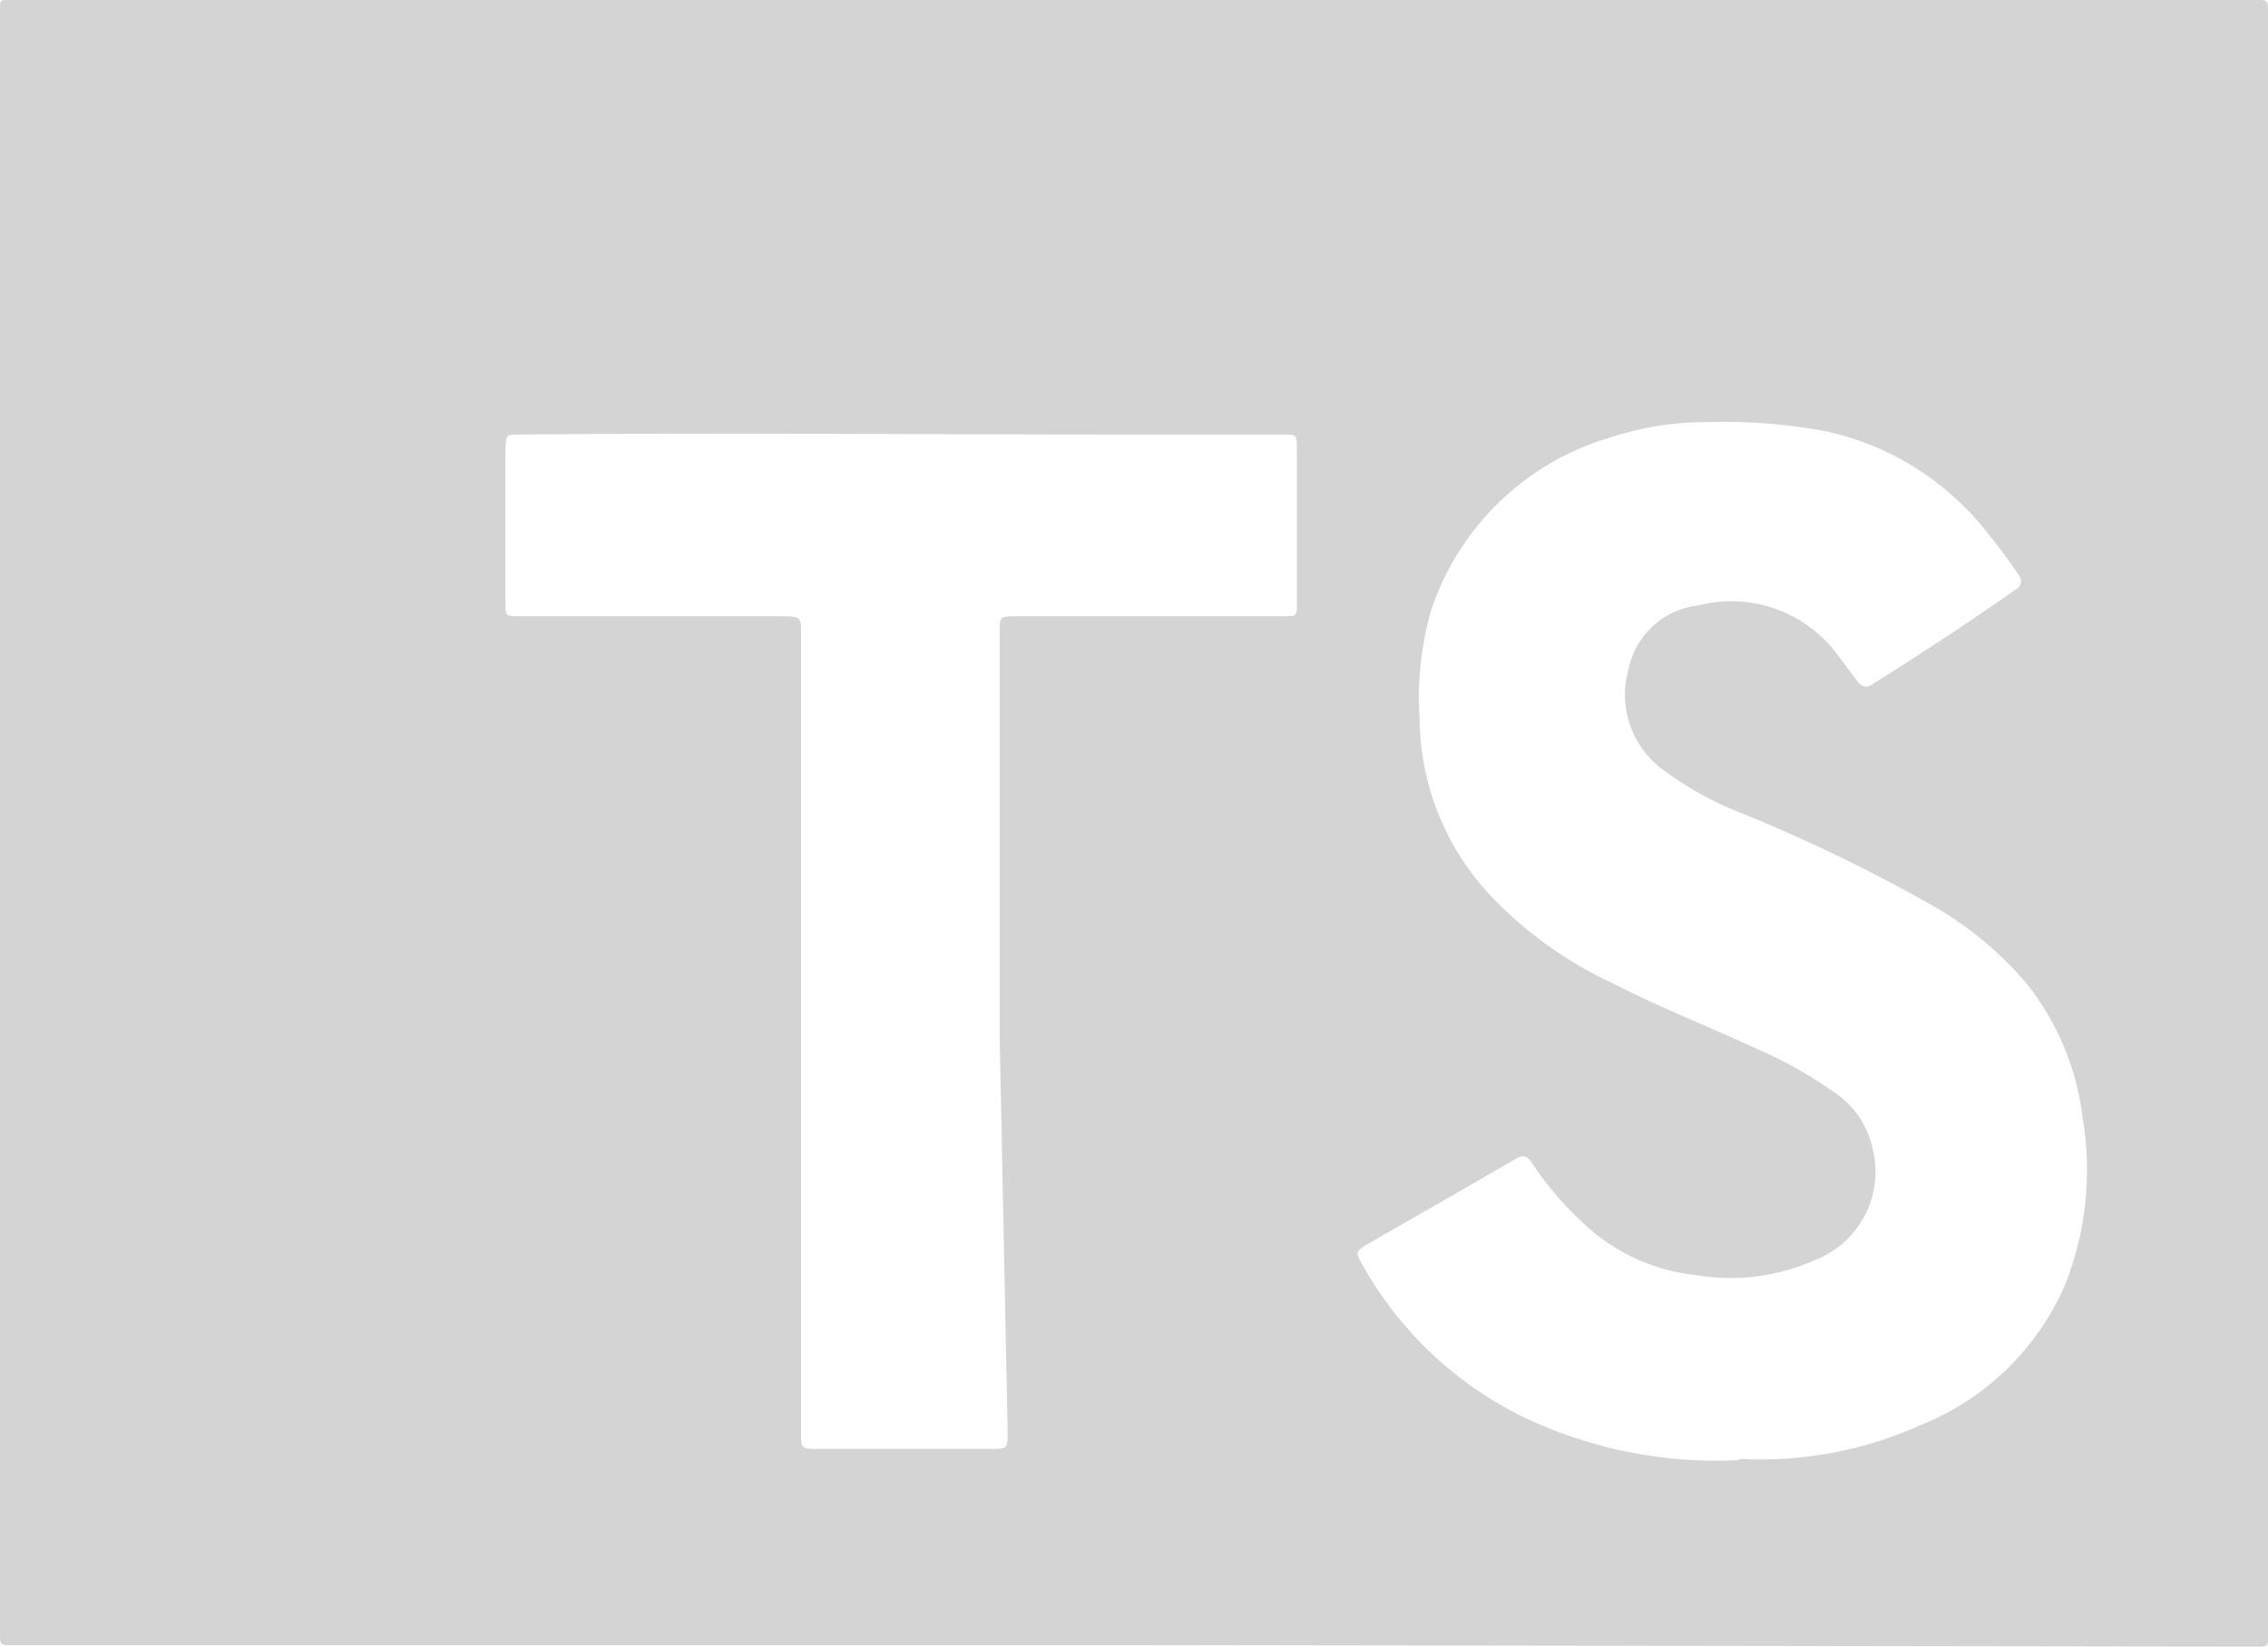
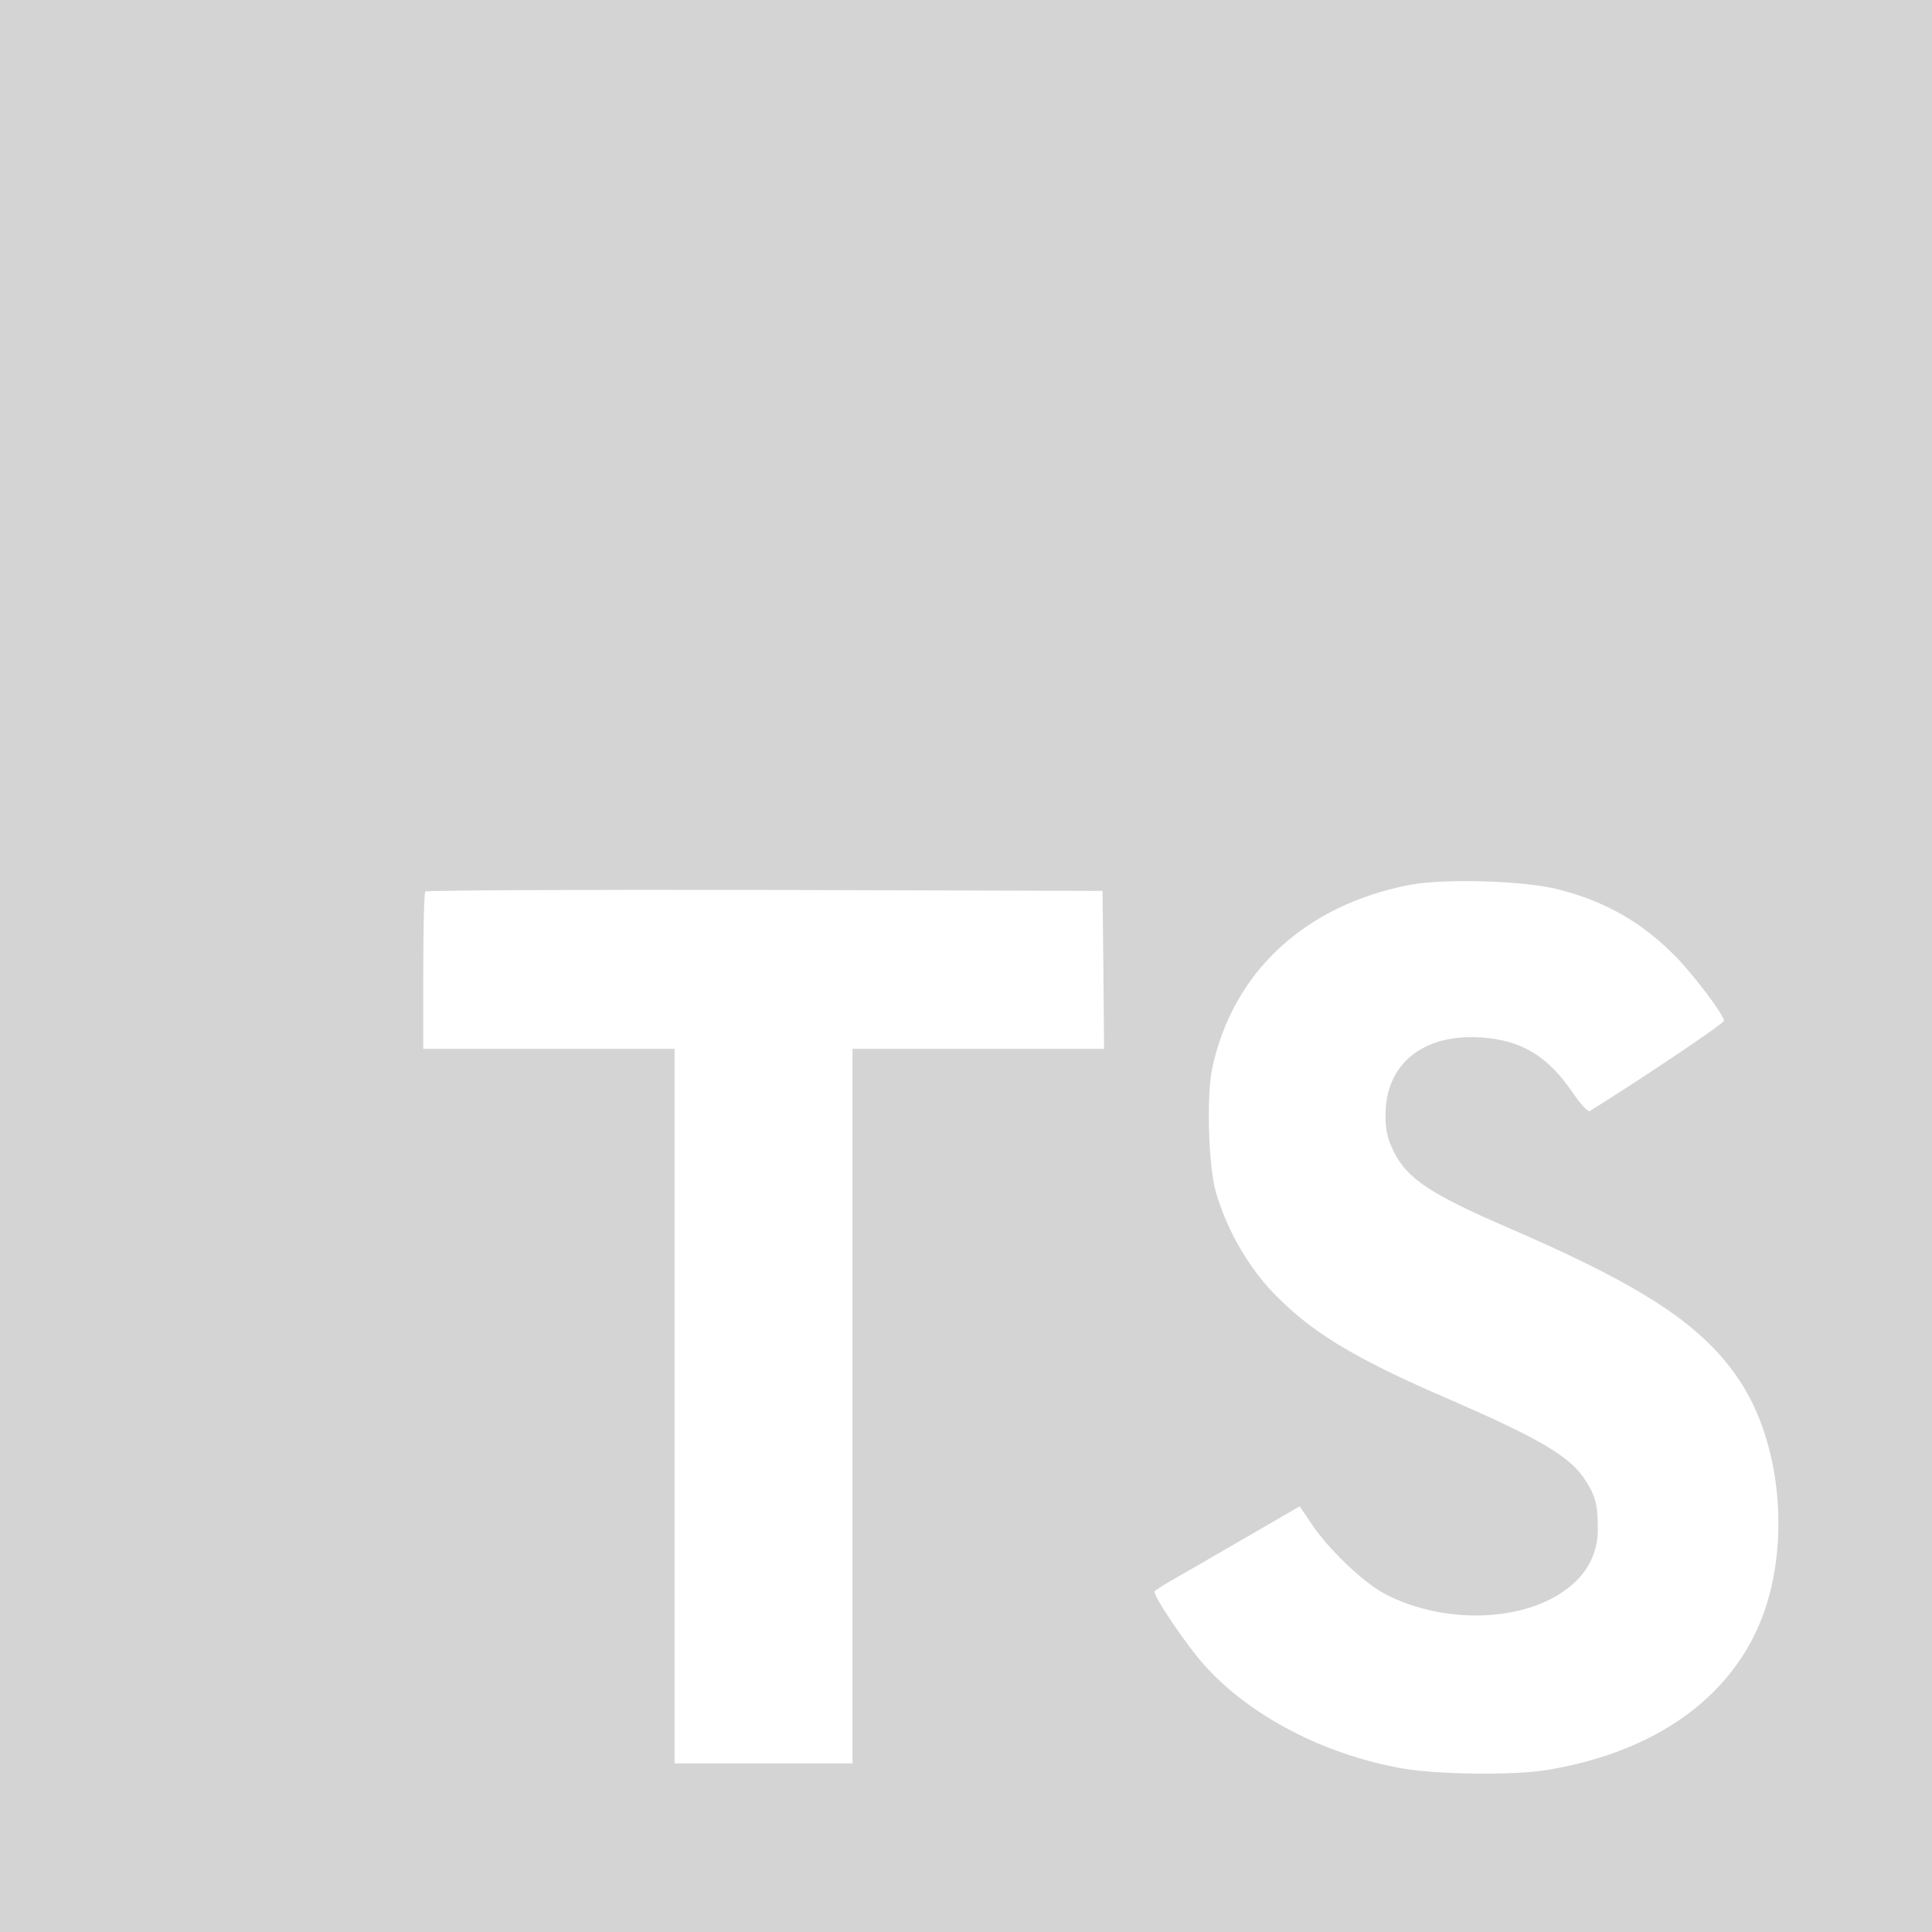
- <svg xmlns="http://www.w3.org/2000/svg" viewBox="0 0 56.54 41.04">
-   <defs>
-     <style>.cls-1{fill:#d4d4d4;}</style>
-   </defs>
-   <g id="Capa_2" data-name="Capa 2">
-     <g id="Capa_1-2" data-name="Capa 1">
-       <path class="cls-1" d="M28.27,41H.25C.06,41,0,41,0,40.8Q0,20.52,0,.23C0,0,0,0,.23,0H56.3c.18,0,.24,0,.24.22q0,20.31,0,40.6c0,.18,0,.22-.22.22Zm15.09-4.64a9.73,9.73,0,0,0,4.56-.86A6.57,6.57,0,0,0,51.49,32a7.76,7.76,0,0,0,.43-4.13,6.61,6.61,0,0,0-1.4-3.36,8.77,8.77,0,0,0-2.29-1.91,40.5,40.5,0,0,0-4.78-2.32,8.25,8.25,0,0,1-2.09-1.17,2.32,2.32,0,0,1-.76-2.44,2,2,0,0,1,1.73-1.58,3.3,3.3,0,0,1,3.48,1.23l.51.68a.24.24,0,0,0,.35.06c1.21-.76,2.4-1.54,3.57-2.36a.24.24,0,0,0,.07-.39c-.24-.37-.51-.71-.78-1.05a7,7,0,0,0-4-2.51,13.79,13.79,0,0,0-3-.23,7.6,7.6,0,0,0-2.41.39,6.69,6.69,0,0,0-4.43,4.26,7.86,7.86,0,0,0-.3,2.73,6.51,6.51,0,0,0,1.72,4.37,10,10,0,0,0,3.12,2.25c1.17.6,2.4,1.08,3.59,1.63a10.66,10.66,0,0,1,2,1.14,2.23,2.23,0,0,1,.86,1.32,2.36,2.36,0,0,1-1.4,2.78,5.17,5.17,0,0,1-3,.39,4.83,4.83,0,0,1-2.47-1A8.07,8.07,0,0,1,38.2,29c-.12-.19-.21-.24-.43-.11-1.23.72-2.47,1.42-3.7,2.13-.27.16-.28.2-.13.46a9.24,9.24,0,0,0,3.94,3.79A11.14,11.14,0,0,0,43.36,36.39ZM24.92,25.77v-10c0-.4,0-.41.41-.41H32c.32,0,.34,0,.33-.33,0-1.29,0-2.57,0-3.85,0-.33,0-.35-.35-.35l-4,0c-5,0-10-.05-15,0-.37,0-.36,0-.38.37,0,1.27,0,2.54,0,3.81,0,.35,0,.35.36.35h6.48c.56,0,.53,0,.53.52V35.71c0,.4,0,.4.41.4h4.31c.43,0,.43,0,.43-.42Z" />
-     </g>
+ <svg xmlns="http://www.w3.org/2000/svg" fill="#D4D4D4" width="800px" height="800px" viewBox="0 0 24 24" role="img">
+   <g id="SVGRepo_bgCarrier" stroke-width="0" />
+   <g id="SVGRepo_tracerCarrier" stroke-linecap="round" stroke-linejoin="round" />
+   <g id="SVGRepo_iconCarrier">
+     <path d="M0 12v12h24V0H0zm19.341-.956c.61.152 1.074.423 1.501.865.221.236.549.666.575.77.008.03-1.036.73-1.668 1.123-.023.015-.115-.084-.217-.236-.31-.45-.633-.644-1.128-.678-.728-.05-1.196.331-1.192.967a.88.88 0 0 0 .102.45c.16.331.458.53 1.39.933 1.719.74 2.454 1.227 2.911 1.92.51.773.625 2.008.278 2.926-.38.998-1.325 1.676-2.655 1.9-.411.073-1.386.062-1.828-.018-.964-.172-1.878-.648-2.442-1.273-.221-.243-.652-.88-.625-.925.011-.016.11-.077.22-.141.108-.061.511-.294.892-.515l.69-.4.145.214c.202.308.643.731.91.872.766.404 1.817.347 2.335-.118a.883.883 0 0 0 .313-.72c0-.278-.035-.4-.18-.61-.186-.266-.567-.49-1.649-.96-1.238-.533-1.771-.864-2.259-1.39a3.165 3.165 0 0 1-.659-1.2c-.091-.339-.114-1.189-.042-1.531.255-1.197 1.158-2.03 2.461-2.278.423-.08 1.406-.05 1.821.053zm-5.634 1.002l.008.983H10.59v8.876H8.38v-8.876H5.258v-.964c0-.534.011-.98.026-.99.012-.016 1.913-.024 4.217-.02l4.195.012z" />
  </g>
</svg>
